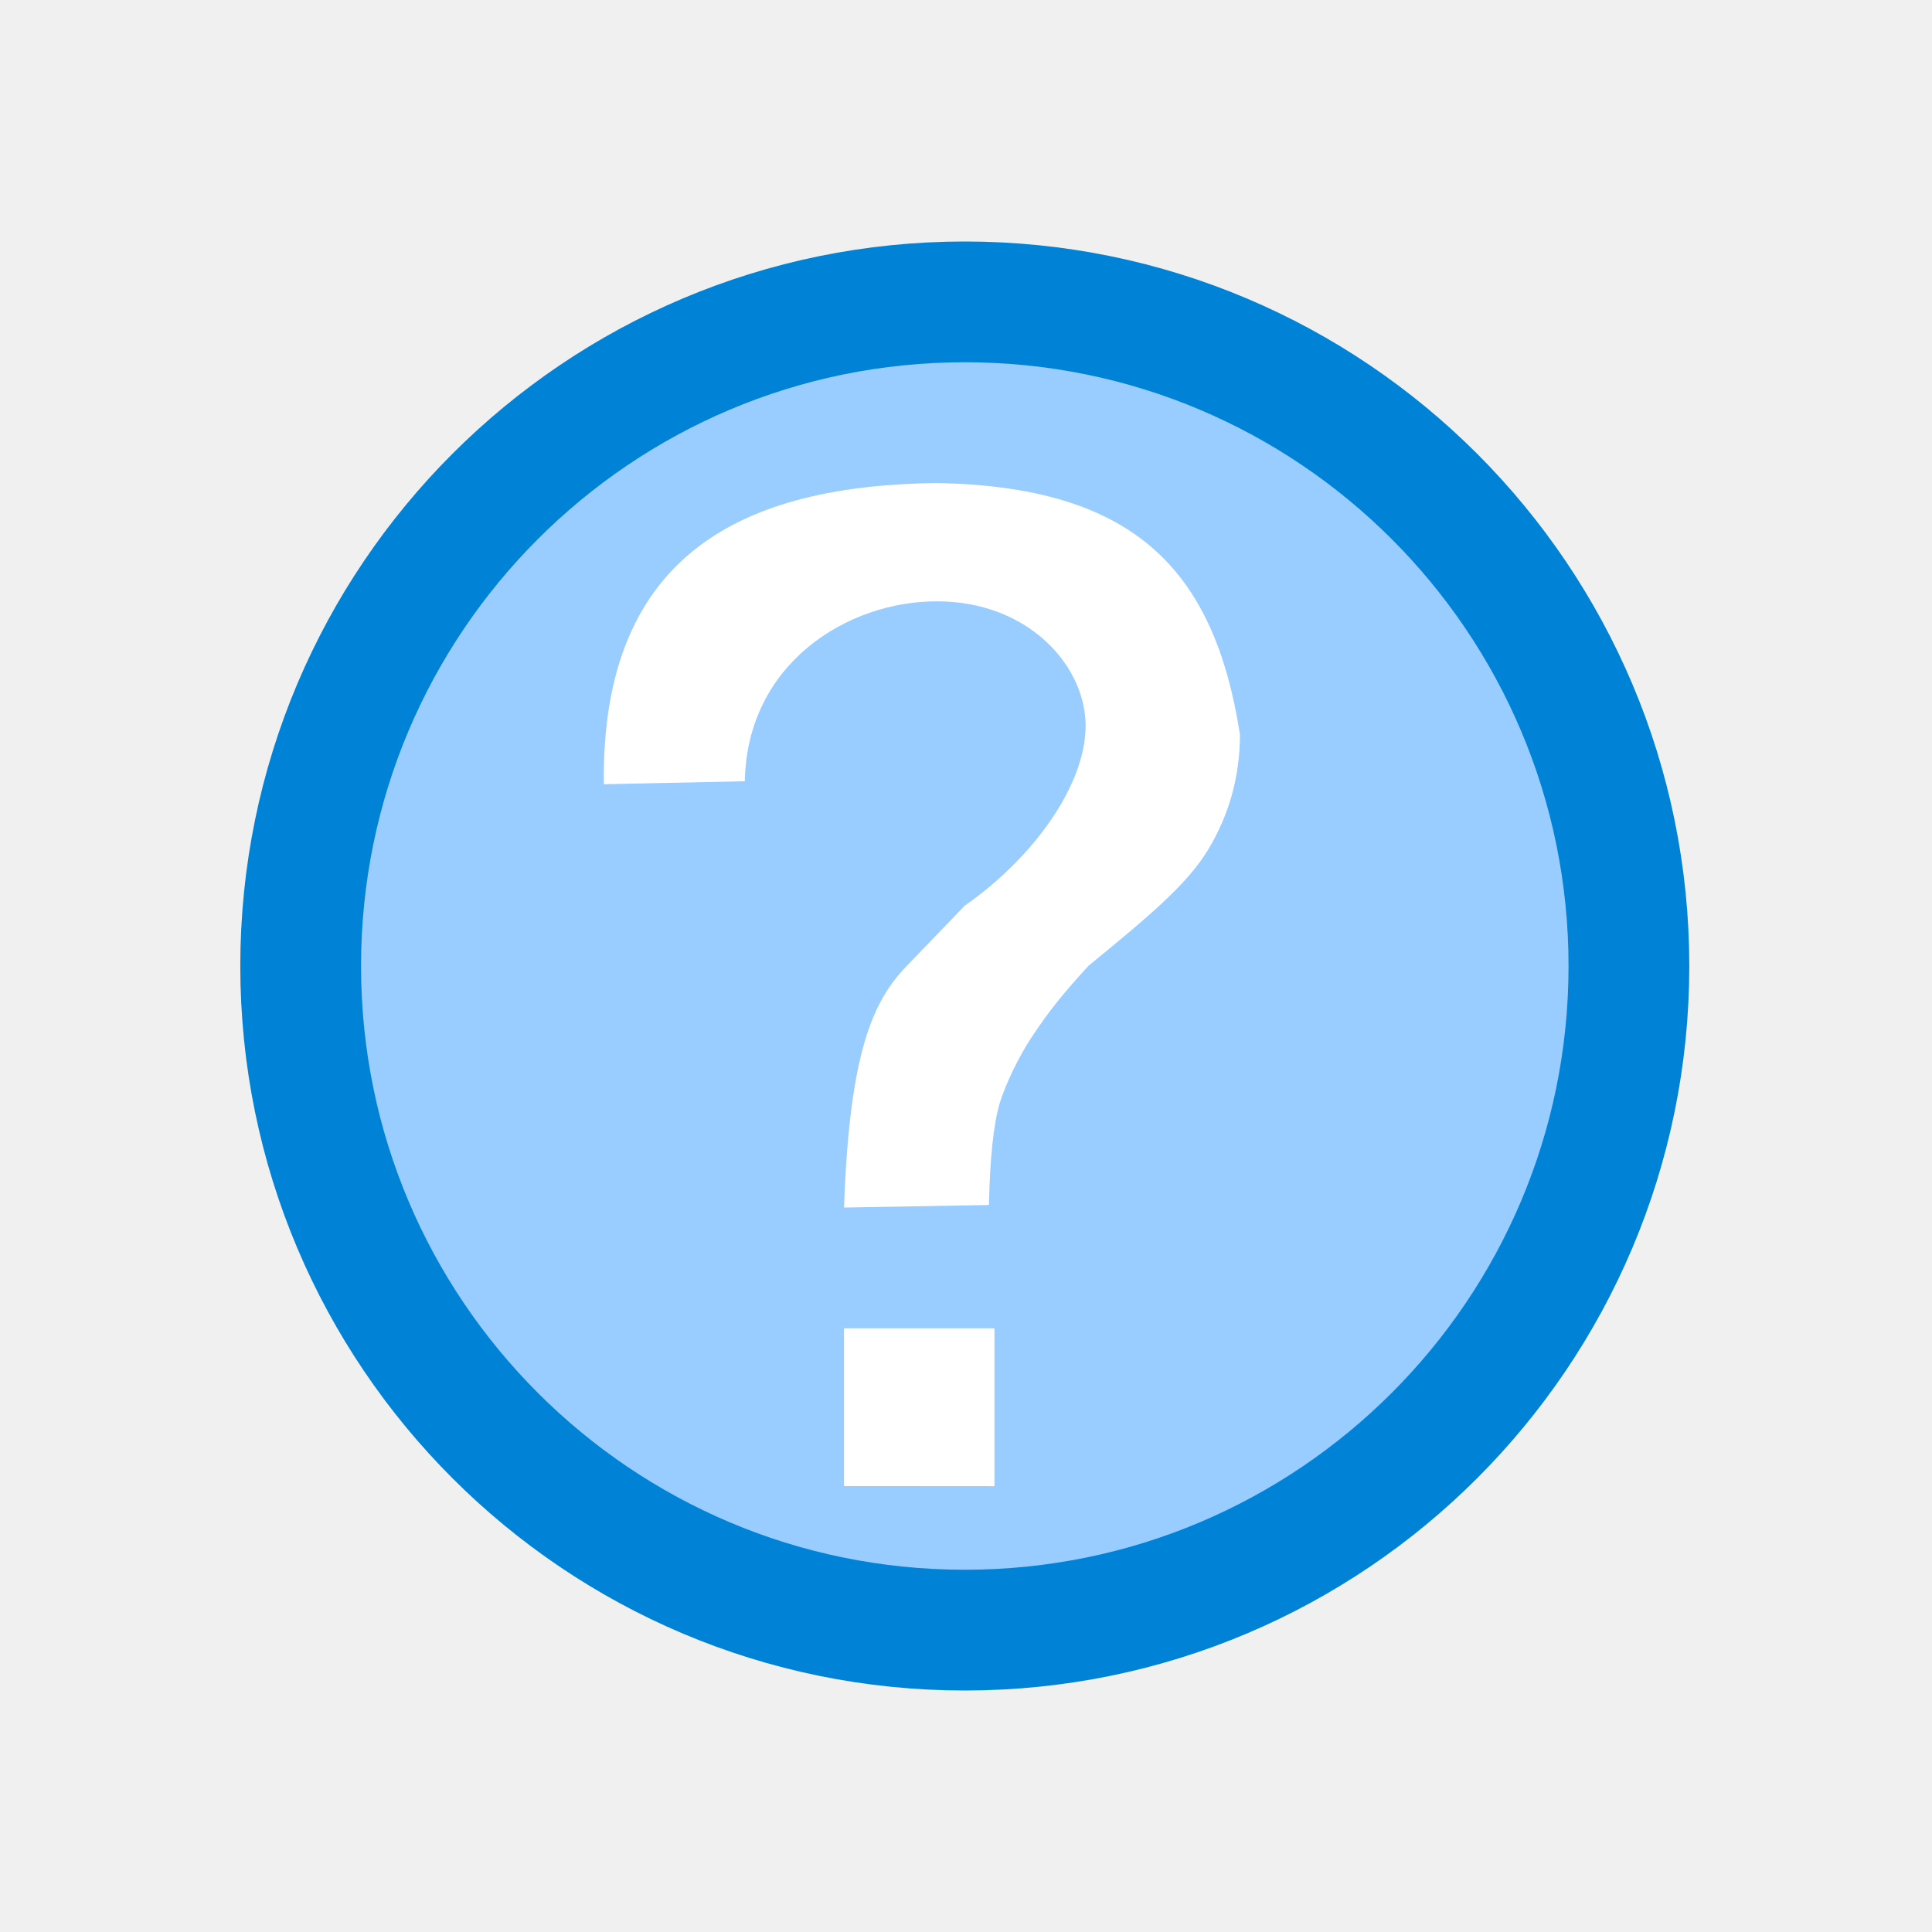
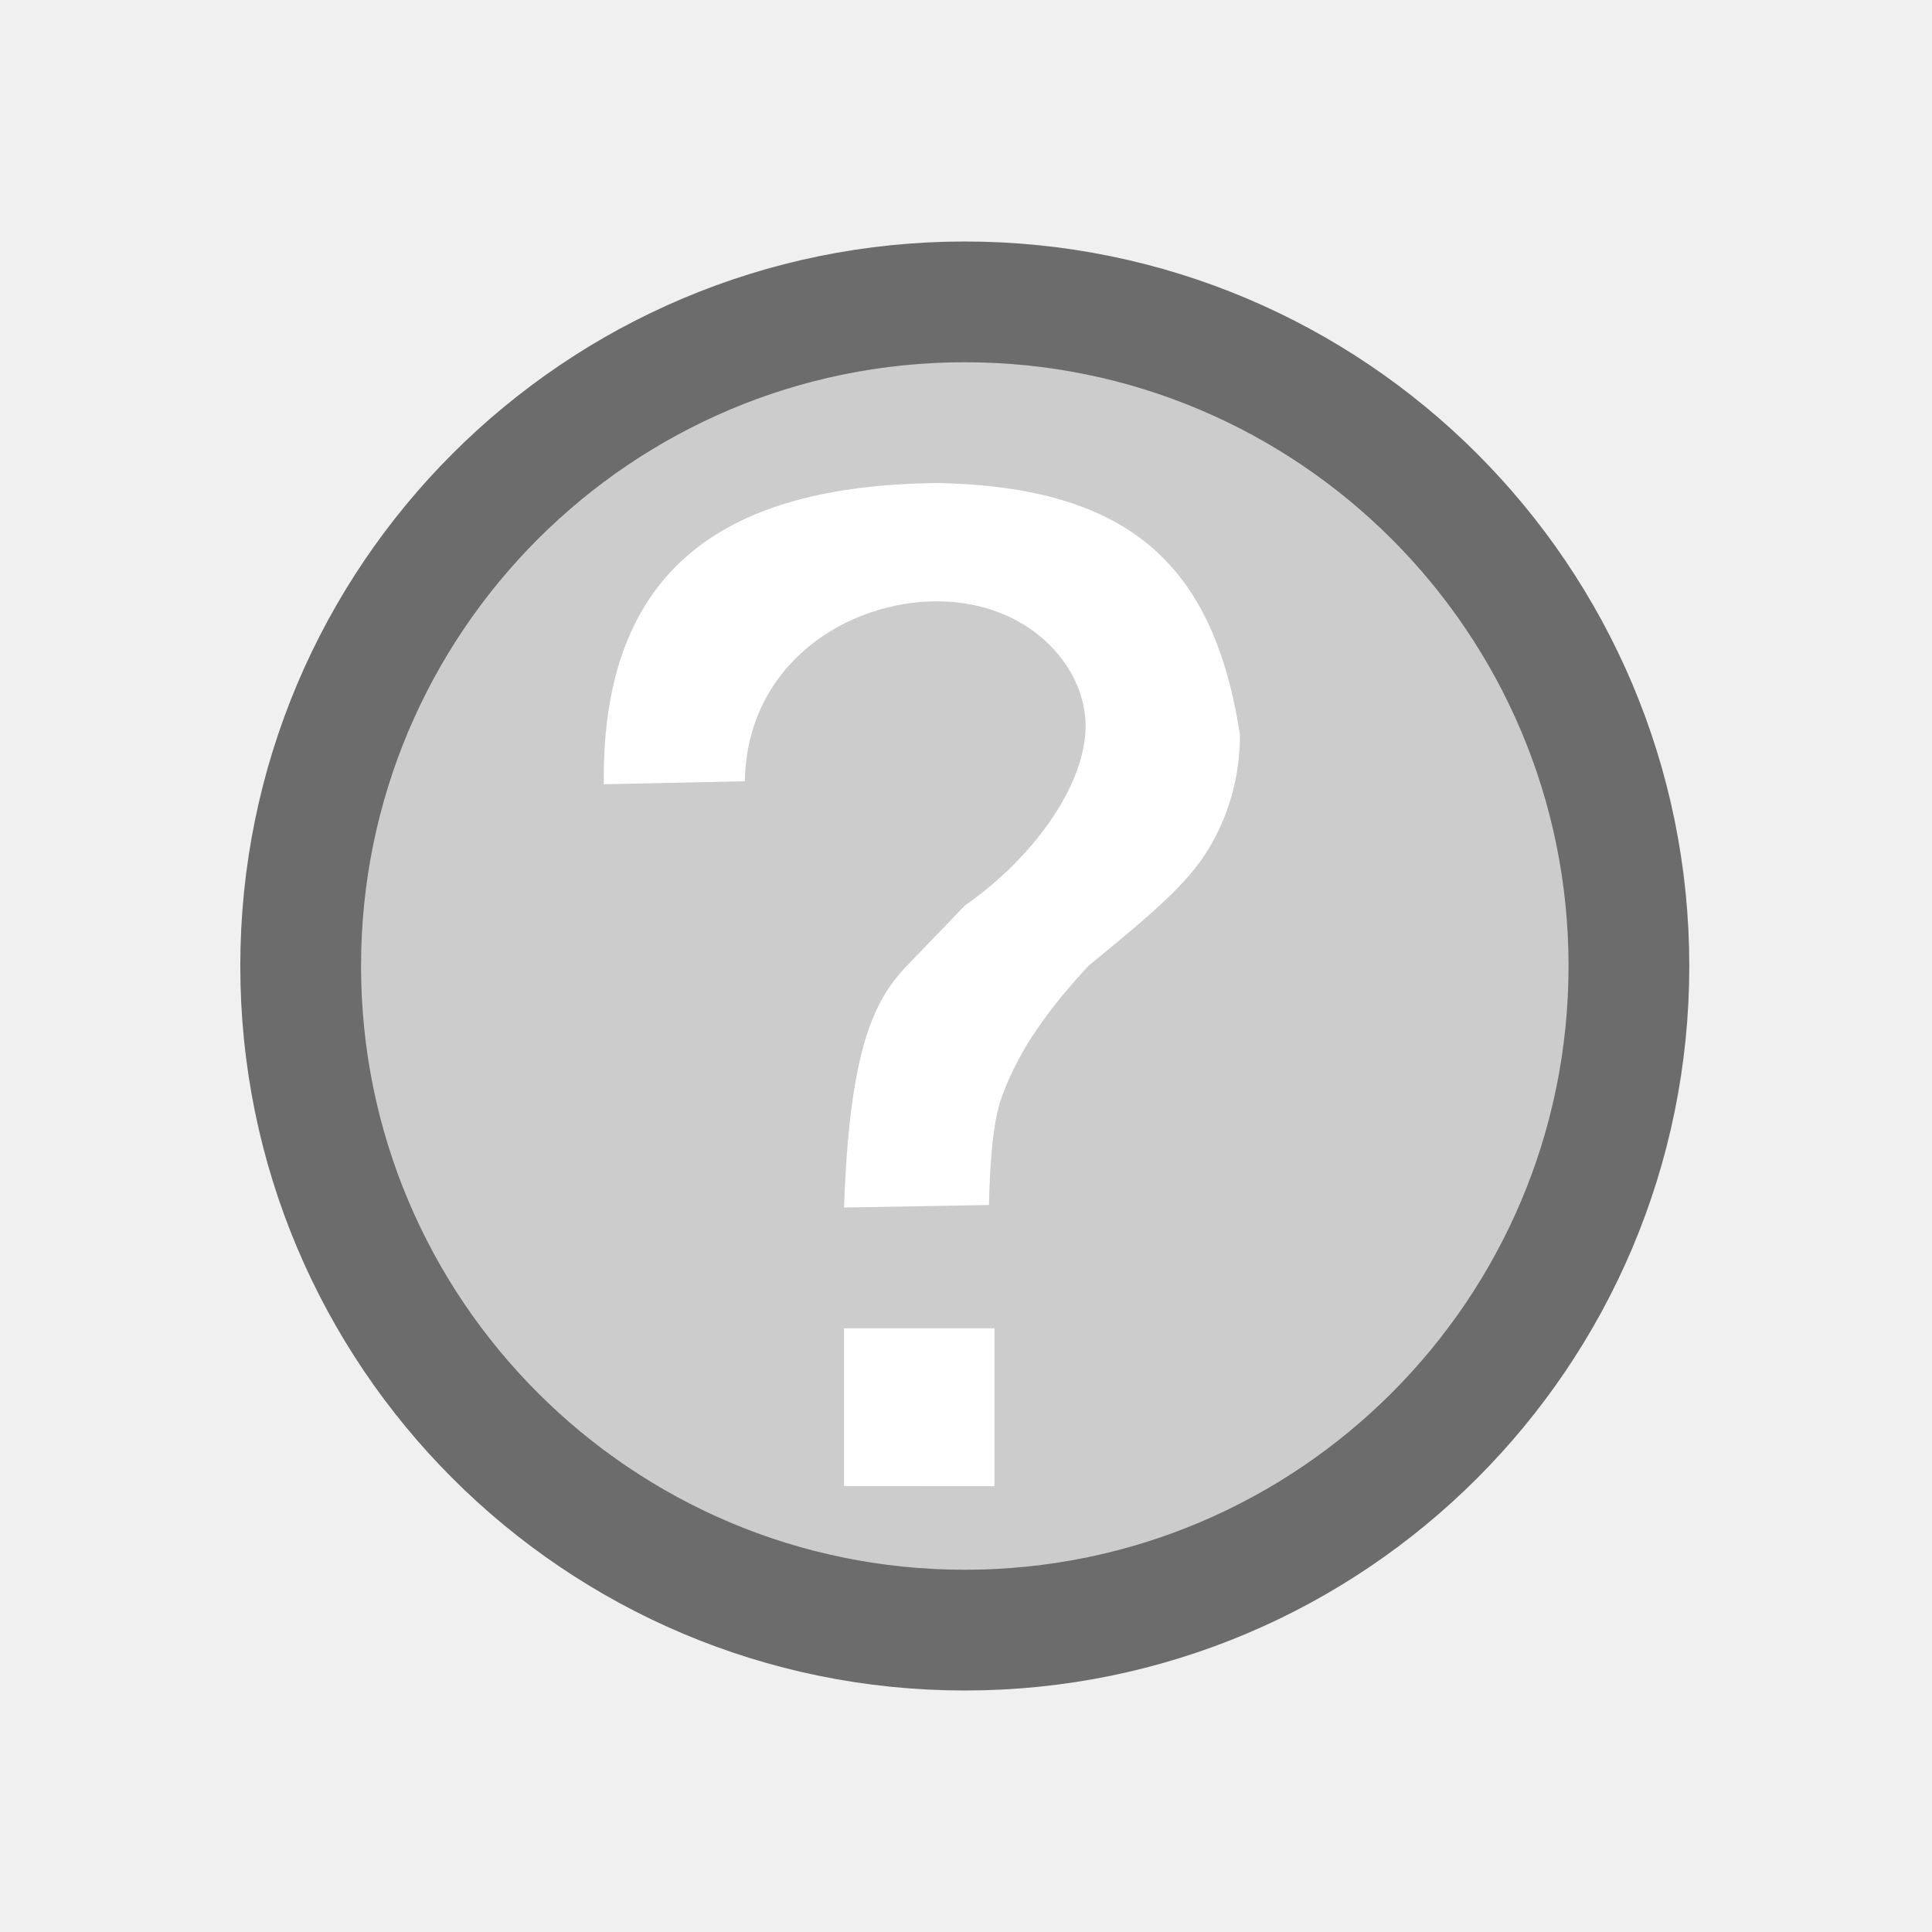
<svg xmlns="http://www.w3.org/2000/svg" width="16" height="16" viewBox="0 0 16 16" version="1.1" id="svg5" xml:space="preserve">
  <defs id="defs2" />
  <g id="layer3">
-     <circle style="fill:#99ccff;stroke:#0083d7;stroke-width:1;stroke-linecap:round;stroke-linejoin:round;stroke-dasharray:none;stroke-dashoffset:1;paint-order:fill markers stroke" id="path946" cx="7.99" cy="8" r="5.5" />
+     <circle style="fill:#cccccc;stroke:#6c6c6c;stroke-width:1;stroke-linecap:round;stroke-linejoin:round;stroke-dasharray:none;stroke-dashoffset:1;paint-order:fill markers stroke;fill-opacity:1;stroke-opacity:1" id="path946" cx="7.99" cy="8" r="5.5" />
    <g aria-label="?" transform="matrix(1.040951,0,0,0.9606598,1.990123,2.000002)" id="text1002" style="font-size:11.439px;fill:#ffffff;stroke-width:0.653;stroke-linecap:round;stroke-linejoin:round;stroke-dashoffset:1;paint-order:fill markers stroke">
      <path d="M 5.764,5.725 C 6.31,5.313 6.731,4.679 6.725,4.164 6.718,3.649 6.265,3.105 5.548,3.102 4.83,3.098 4.03,3.64 4.014,4.653 l -1.122,0.026 C 2.869,2.665 4.033,2.104 5.535,2.082 c 1.575,0.029 2.213,0.744 2.418,2.168 0,0.357 -0.084,0.687 -0.251,0.989 C 7.534,5.541 7.236,5.811 6.749,6.243 6.529,6.502 6.423,6.652 6.293,6.864 6.203,7.011 6.089,7.256 6.04,7.435 5.992,7.614 5.964,7.904 5.956,8.306 L 4.803,8.328 C 4.846,6.992 5.031,6.549 5.303,6.244 M 4.803,10.729 V 9.369 h 1.197 v 1.361 z" style="font-family:Arial;-inkscape-font-specification:Arial" id="path1574" />
    </g>
  </g>
</svg>
